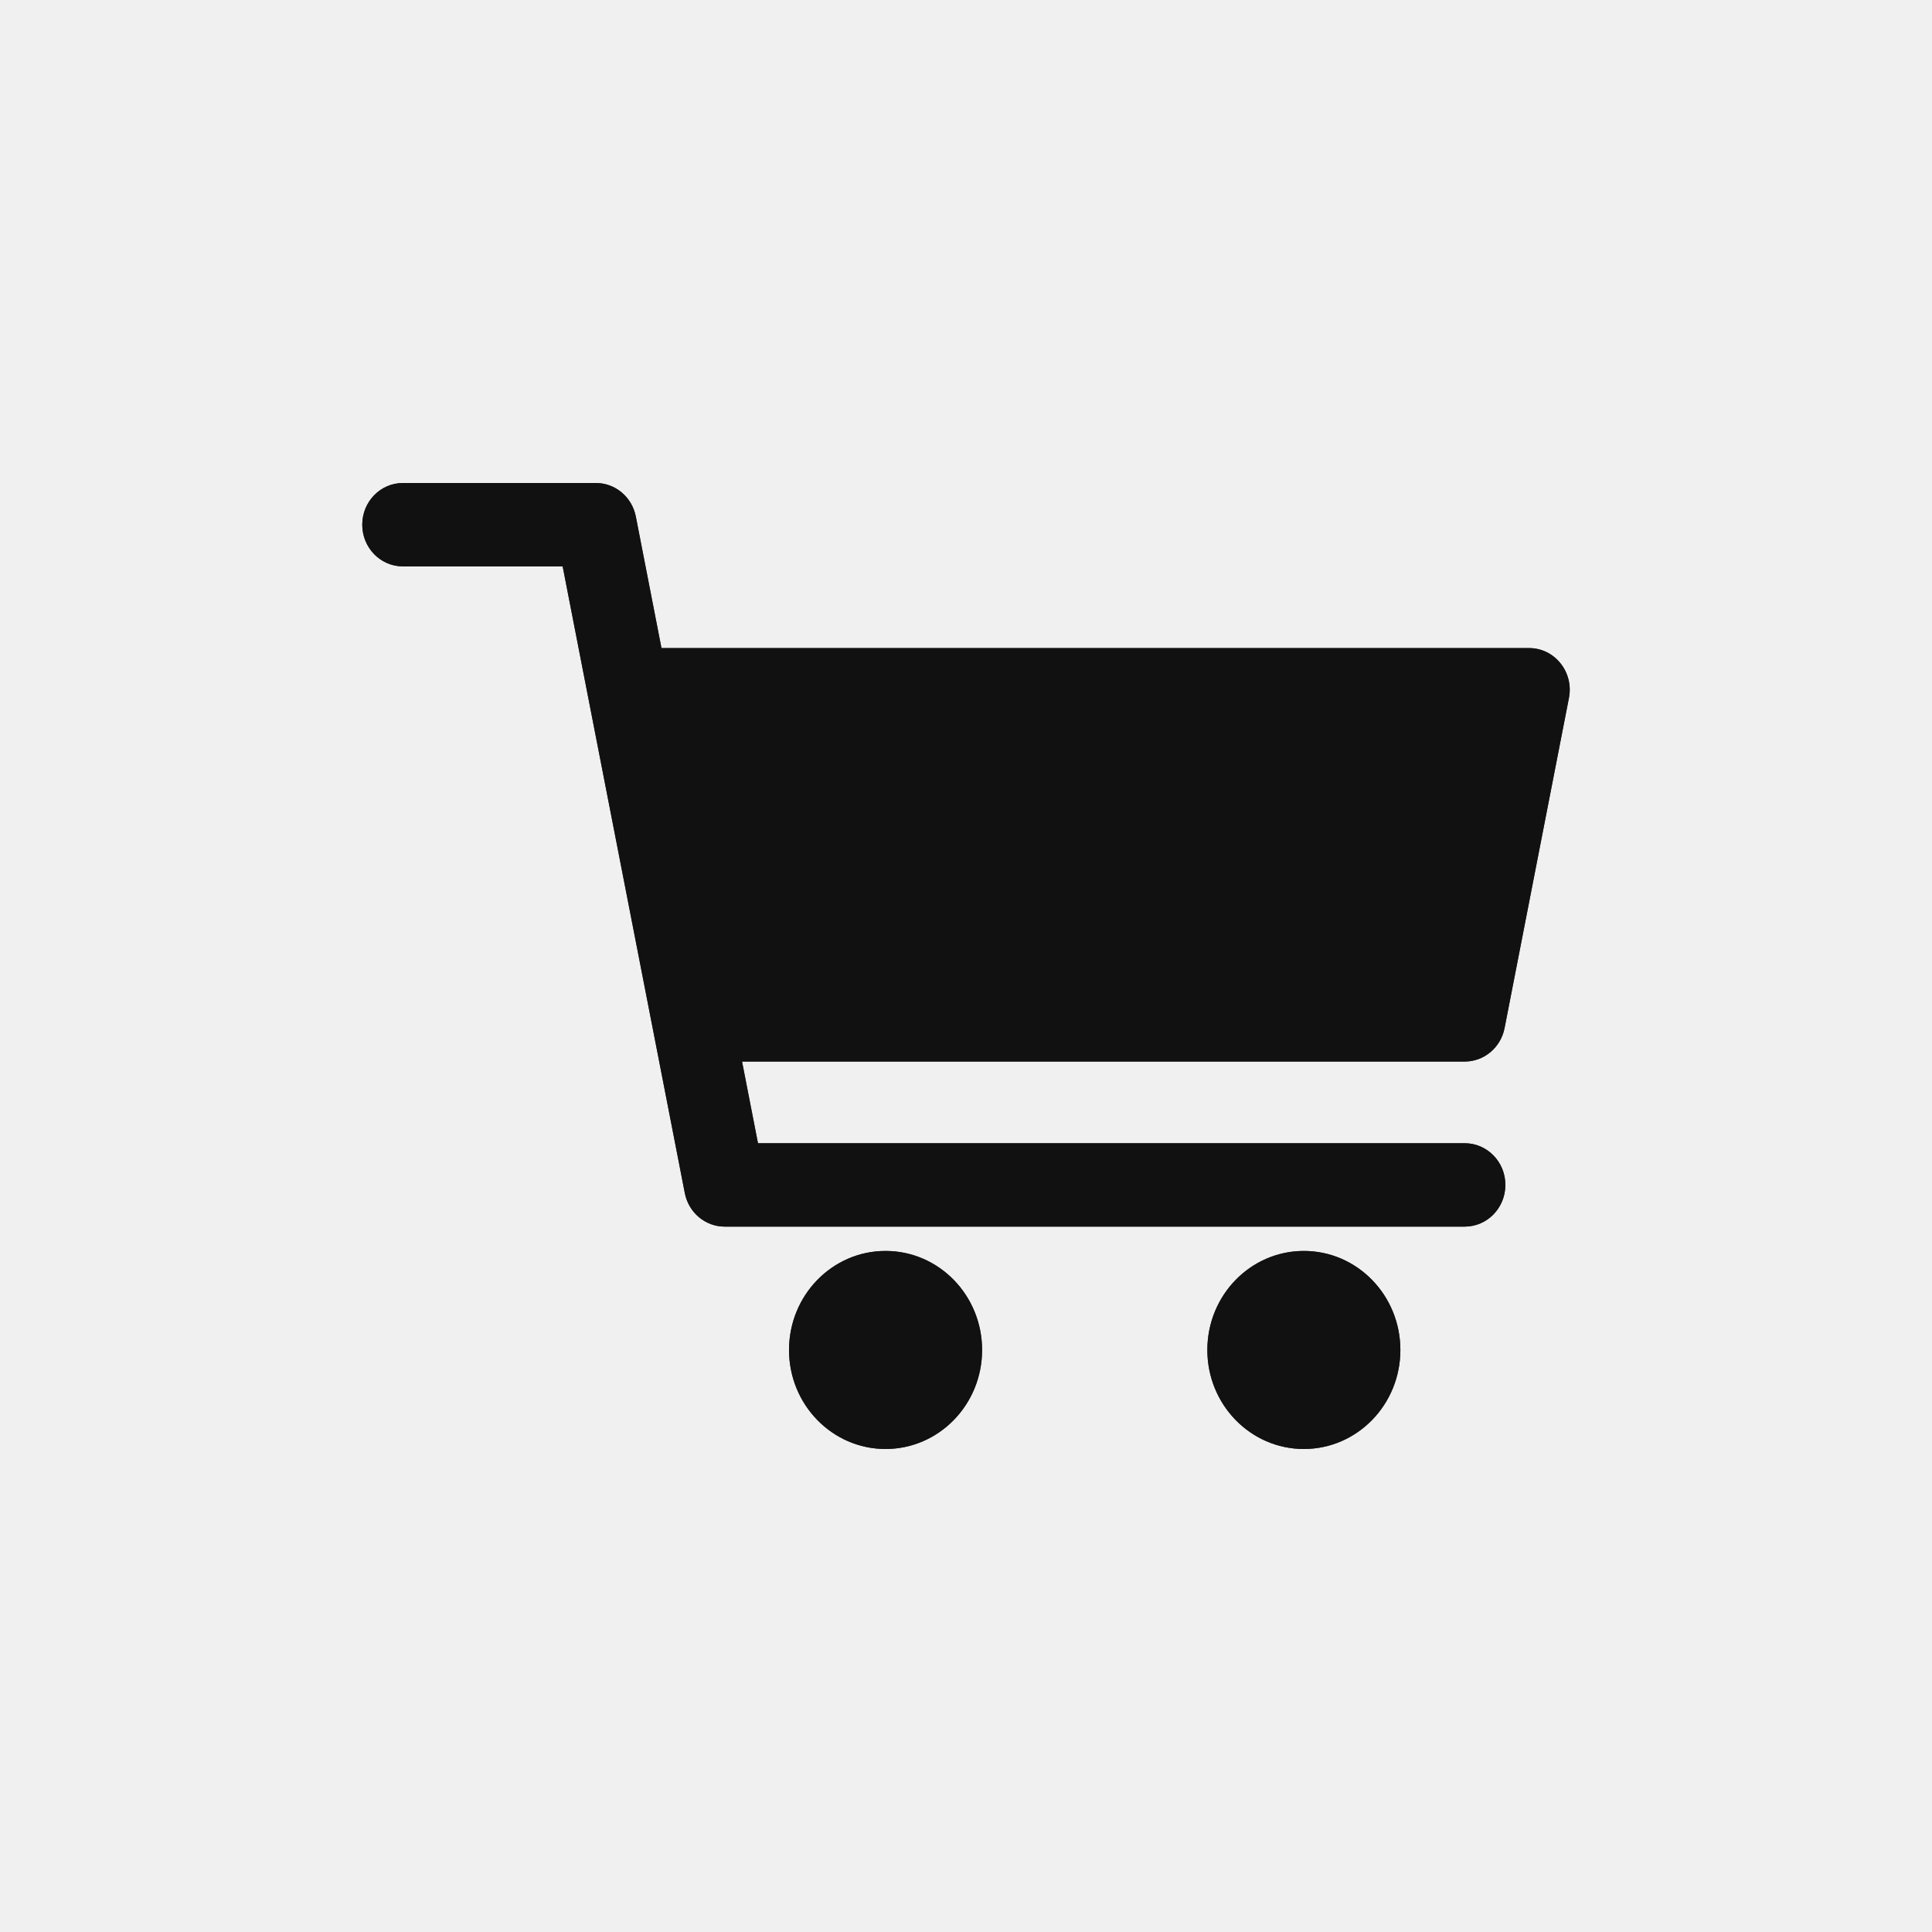
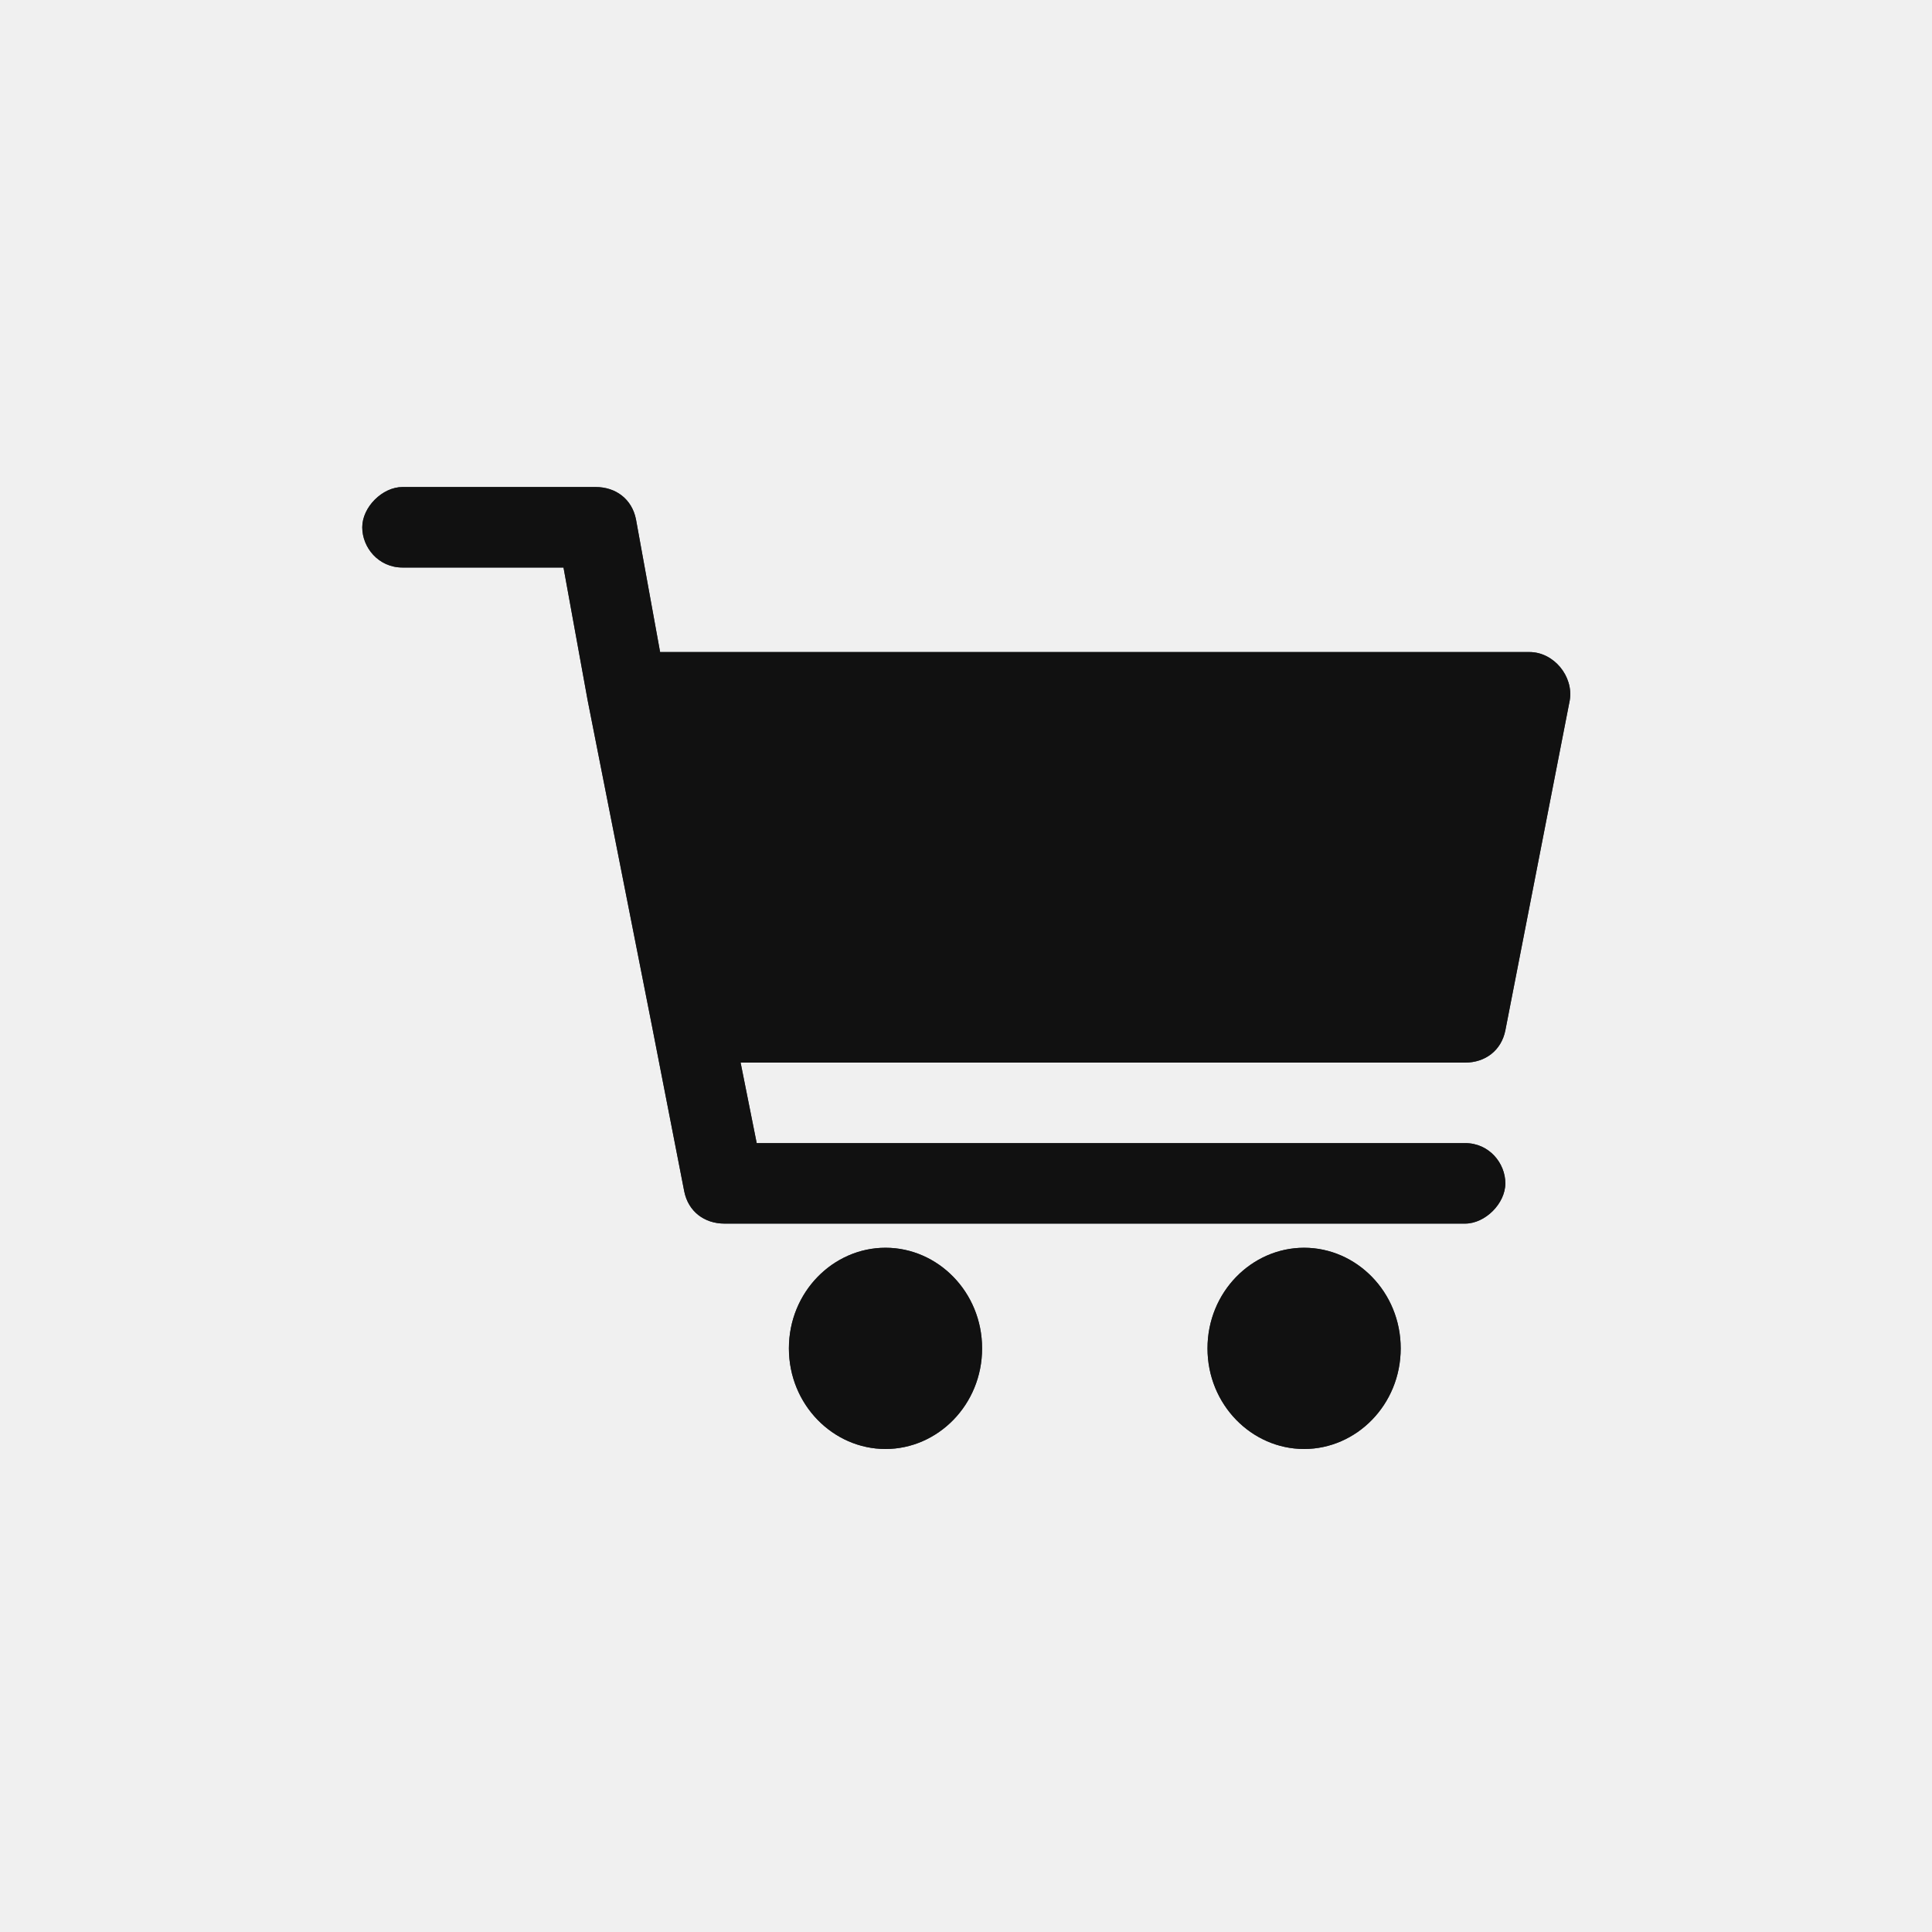
- <svg xmlns="http://www.w3.org/2000/svg" xmlns:xlink="http://www.w3.org/1999/xlink" width="48px" height="48px" viewBox="0 0 48 48" version="1.1">
-   <defs>
-     <path d="M5.62,5.361 C5.617,5.348 5.614,5.334 5.612,5.321 L4.979,2.072 L1.01,2.072 C0.452,2.072 0,1.608 0,1.036 C0,0.464 0.452,0 1.01,0 L5.806,0 C6.288,0 6.702,0.349 6.797,0.833 L7.434,4.101 L28.99,4.101 C29.627,4.101 30.105,4.699 29.98,5.34 L28.381,13.541 C28.287,14.026 27.872,14.374 27.391,14.374 L9.436,14.374 L9.832,16.403 L27.391,16.403 C27.949,16.403 28.401,16.867 28.401,17.439 C28.401,18.011 27.949,18.475 27.391,18.475 L9.004,18.475 C8.523,18.475 8.108,18.126 8.014,17.642 L7.219,13.562 C7.216,13.549 7.213,13.536 7.211,13.522 L5.62,5.361 Z M13.001,24 C11.677,24 10.603,22.898 10.603,21.54 C10.603,20.181 11.677,19.079 13.001,19.079 C14.326,19.079 15.4,20.181 15.4,21.54 C15.4,22.898 14.326,24 13.001,24 Z M23.394,24 C22.069,24 20.996,22.898 20.996,21.54 C20.996,20.181 22.069,19.079 23.394,19.079 C24.718,19.079 25.792,20.181 25.792,21.54 C25.792,22.898 24.718,24 23.394,24 Z" id="path-1" />
-   </defs>
-   <g id="Symbols" stroke="none" stroke-width="1" fill="none" fill-rule="evenodd">
-     <g id="icon/Utility/Cart/cart">
-       <g id="Icon" transform="translate(9, 12)">
-         <mask id="mask-2" fill="white">
-           <use xlink:href="#path-1" />
+ <svg xmlns="http://www.w3.org/2000/svg" version="1.1" id="icon_x2F_Utility_x2F_Cart_x2F_cart-Layer_1" x="0px" y="0px" viewBox="0 0 48 48" style="enable-background:new 0 0 48 48;" xml:space="preserve">
+   <g id="icon_x2F_Utility_x2F_Cart_x2F_cart-Symbols">
+     <g id="icon_x2F_Utility_x2F_Cart_x2F_cart">
+       <g id="icon_x2F_Utility_x2F_Cart_x2F_cart-Icon" transform="translate(9, 12)">
+         <g id="icon_x2F_Utility_x2F_Cart_x2F_cart-Mask">
+           <path id="icon_x2F_Utility_x2F_Cart_x2F_cart-path-1_1_" style="fill:#384048;" d="M5.6,5.4C5.6,5.3,5.6,5.3,5.6,5.4L5,2.1H1c-0.6,0-1-0.5-1-1s0.5-1,1-1h4.8      c0.5,0,0.9,0.3,1,0.8l0.6,3.3H29c0.6,0,1.1,0.6,1,1.2l-1.6,8.2c-0.1,0.5-0.5,0.8-1,0.8h-18l0.4,2h17.6c0.6,0,1,0.5,1,1      s-0.5,1-1,1H9c-0.5,0-0.9-0.3-1-0.8l-0.8-4.1c0,0,0,0,0,0C7.2,13.5,5.6,5.4,5.6,5.4z M13,24c-1.3,0-2.4-1.1-2.4-2.5      c0-1.4,1.1-2.5,2.4-2.5s2.4,1.1,2.4,2.5C15.4,22.9,14.3,24,13,24z M23.4,24c-1.3,0-2.4-1.1-2.4-2.5c0-1.4,1.1-2.5,2.4-2.5      c1.3,0,2.4,1.1,2.4,2.5C25.8,22.9,24.7,24,23.4,24z" />
+         </g>
+         <defs>
+           <filter id="icon_x2F_Utility_x2F_Cart_x2F_cart-Adobe_OpacityMaskFilter" filterUnits="userSpaceOnUse" x="-9" y="-12" width="48" height="48">
+             <feColorMatrix type="matrix" values="1 0 0 0 0  0 1 0 0 0  0 0 1 0 0  0 0 0 1 0" />
+           </filter>
+         </defs>
+         <mask maskUnits="userSpaceOnUse" x="-9" y="-12" width="48" height="48" id="icon_x2F_Utility_x2F_Cart_x2F_cart-mask-2">
+           <g style="filter:url(#icon_x2F_Utility_x2F_Cart_x2F_cart-Adobe_OpacityMaskFilter);">
+             <path id="icon_x2F_Utility_x2F_Cart_x2F_cart-path-1" style="fill:#FFFFFF;" d="M5.6,5.4C5.6,5.3,5.6,5.3,5.6,5.4L5,2.1H1c-0.6,0-1-0.5-1-1s0.5-1,1-1h4.8       c0.5,0,0.9,0.3,1,0.8l0.6,3.3H29c0.6,0,1.1,0.6,1,1.2l-1.6,8.2c-0.1,0.5-0.5,0.8-1,0.8h-18l0.4,2h17.6c0.6,0,1,0.5,1,1       s-0.5,1-1,1H9c-0.5,0-0.9-0.3-1-0.8l-0.8-4.1c0,0,0,0,0,0C7.2,13.5,5.6,5.4,5.6,5.4z M13,24c-1.3,0-2.4-1.1-2.4-2.5       c0-1.4,1.1-2.5,2.4-2.5s2.4,1.1,2.4,2.5C15.4,22.9,14.3,24,13,24z M23.4,24c-1.3,0-2.4-1.1-2.4-2.5c0-1.4,1.1-2.5,2.4-2.5       c1.3,0,2.4,1.1,2.4,2.5C25.8,22.9,24.7,24,23.4,24z" />
+           </g>
        </mask>
-         <use id="Mask" fill="#384048" xlink:href="#path-1" />
-         <g id="Color/Grayscale/Night-Sky" mask="url(#mask-2)" fill="#111111">
-           <g transform="translate(-9, -12)" id="Swatch">
-             <rect x="0" y="0" width="48" height="48" />
+         <g id="icon_x2F_Utility_x2F_Cart_x2F_cart-Color_x2F_Grayscale_x2F_Night-Sky" style="mask:url(#icon_x2F_Utility_x2F_Cart_x2F_cart-mask-2);">
+           <g id="icon_x2F_Utility_x2F_Cart_x2F_cart-Swatch" transform="translate(-9, -12)">
+             <rect style="fill:#111111;" width="48" height="48" />
          </g>
        </g>
      </g>
    </g>
  </g>
</svg>
